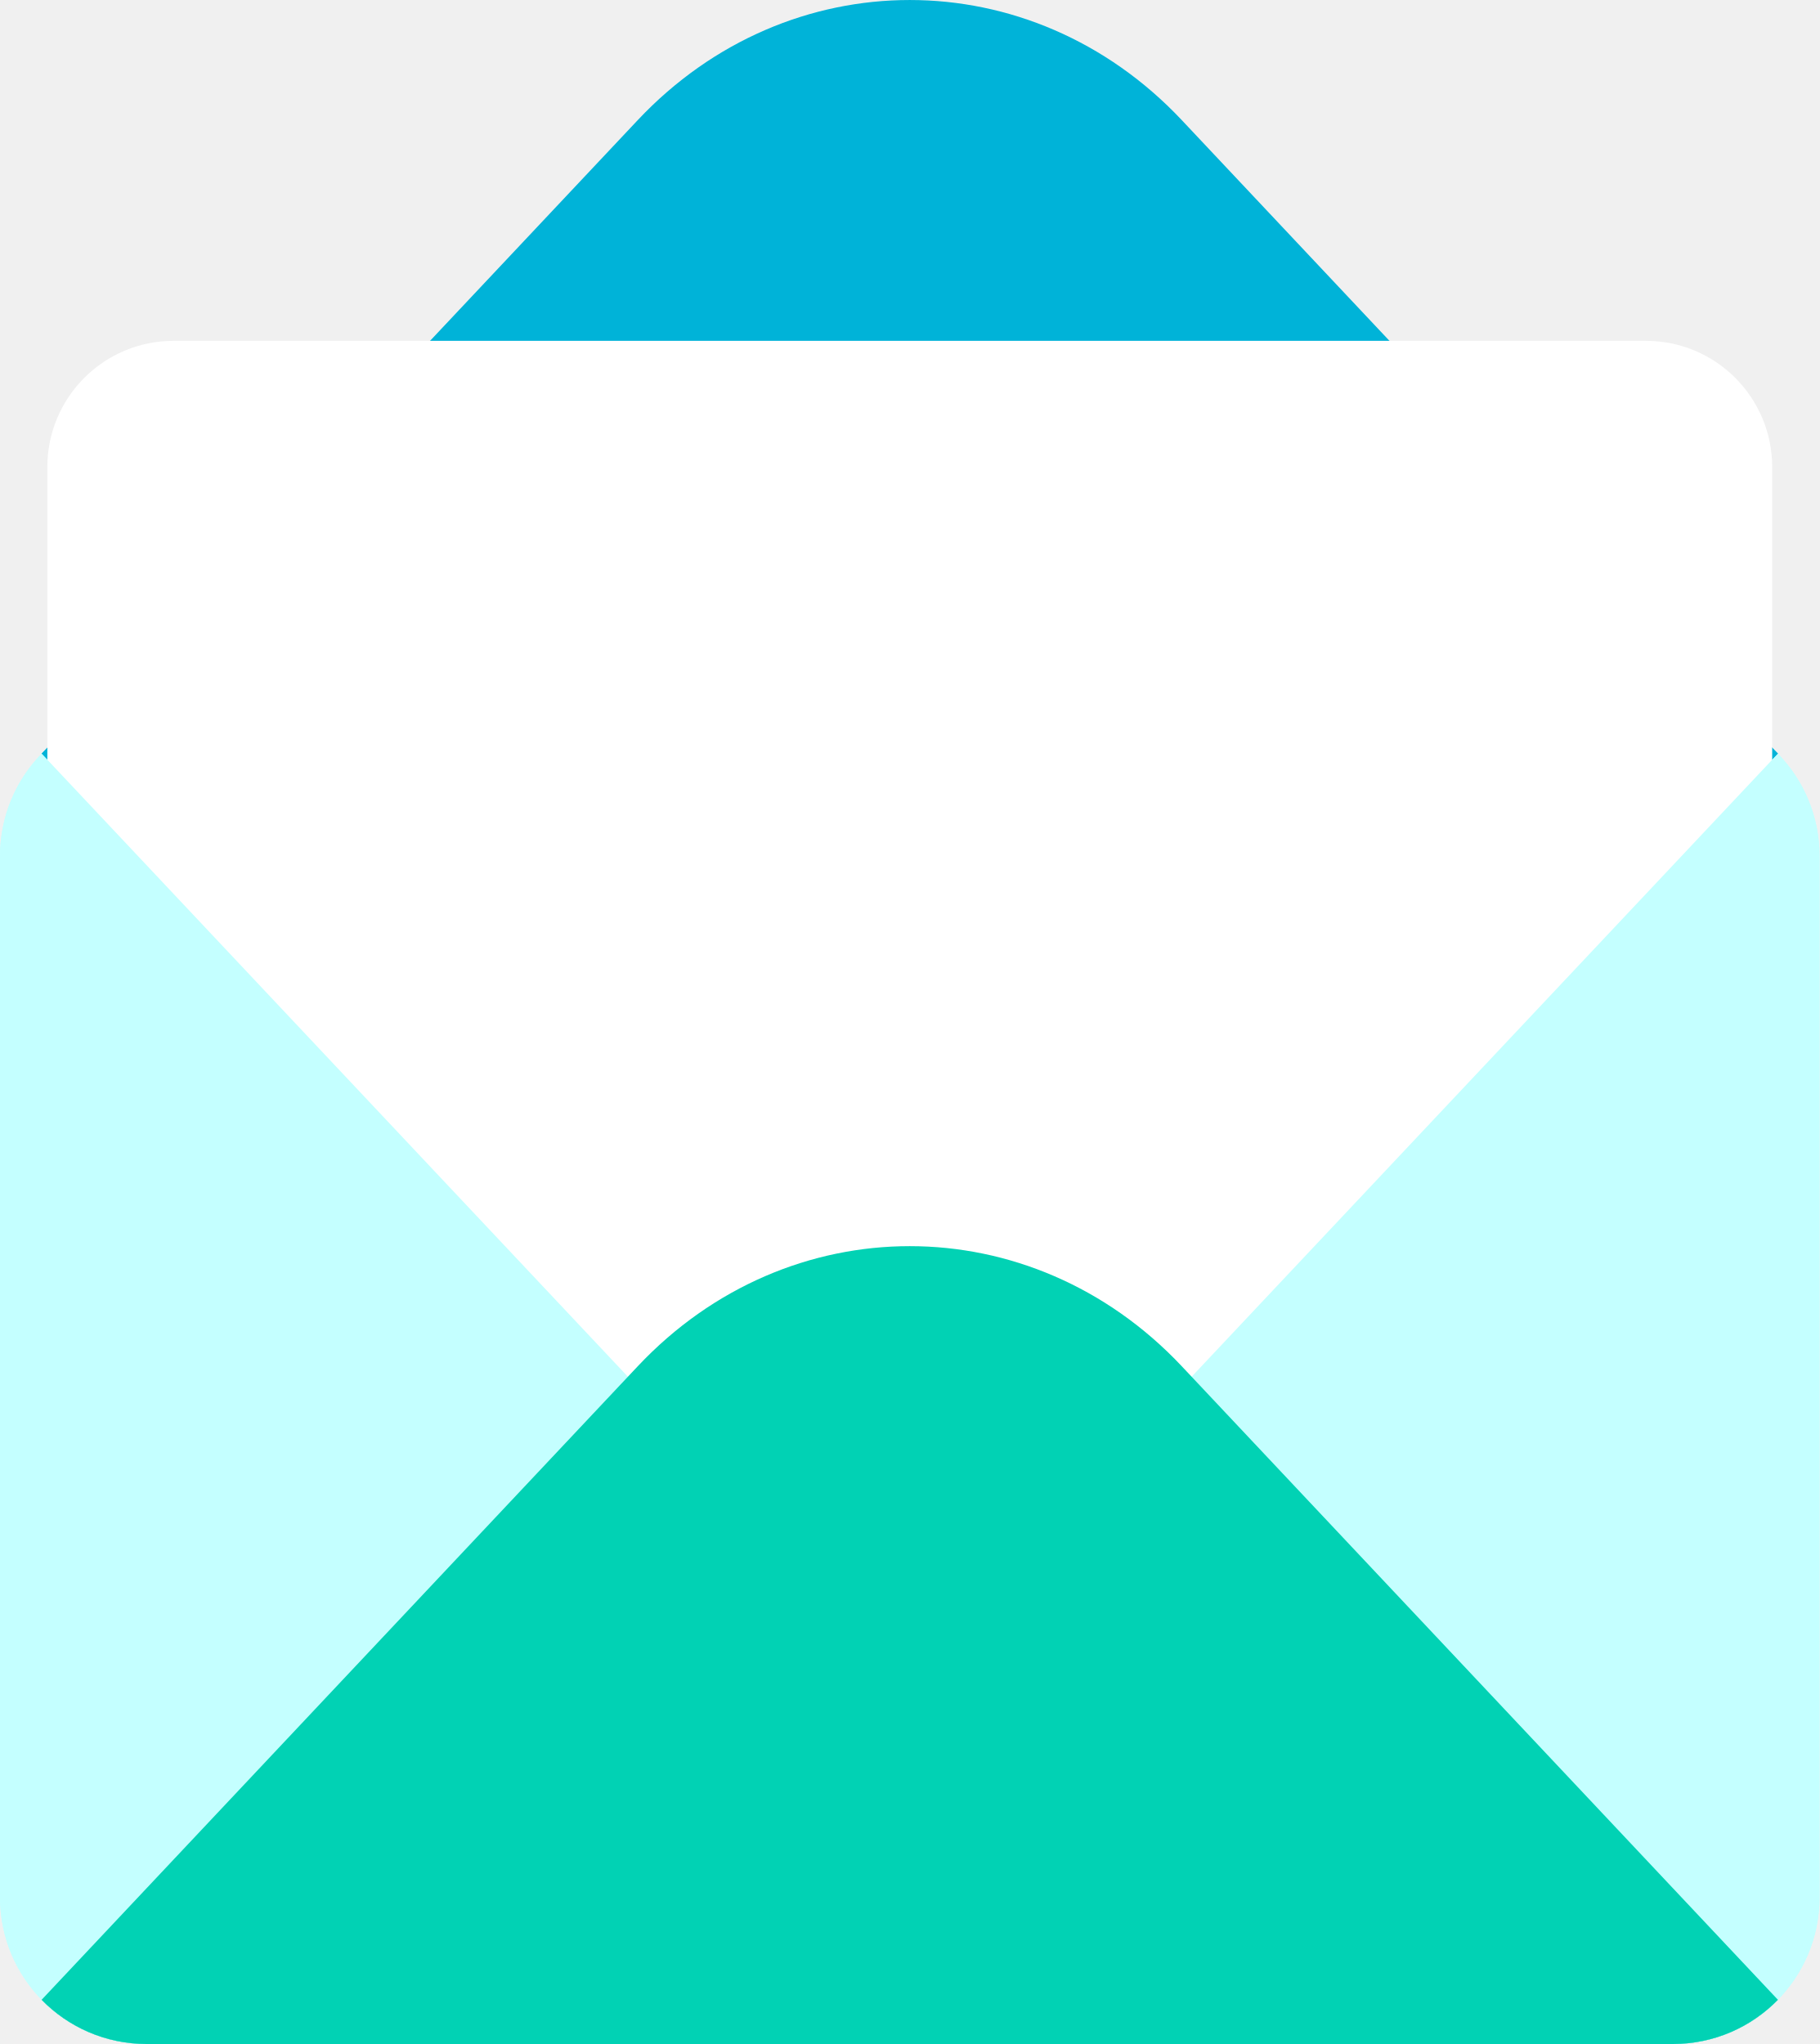
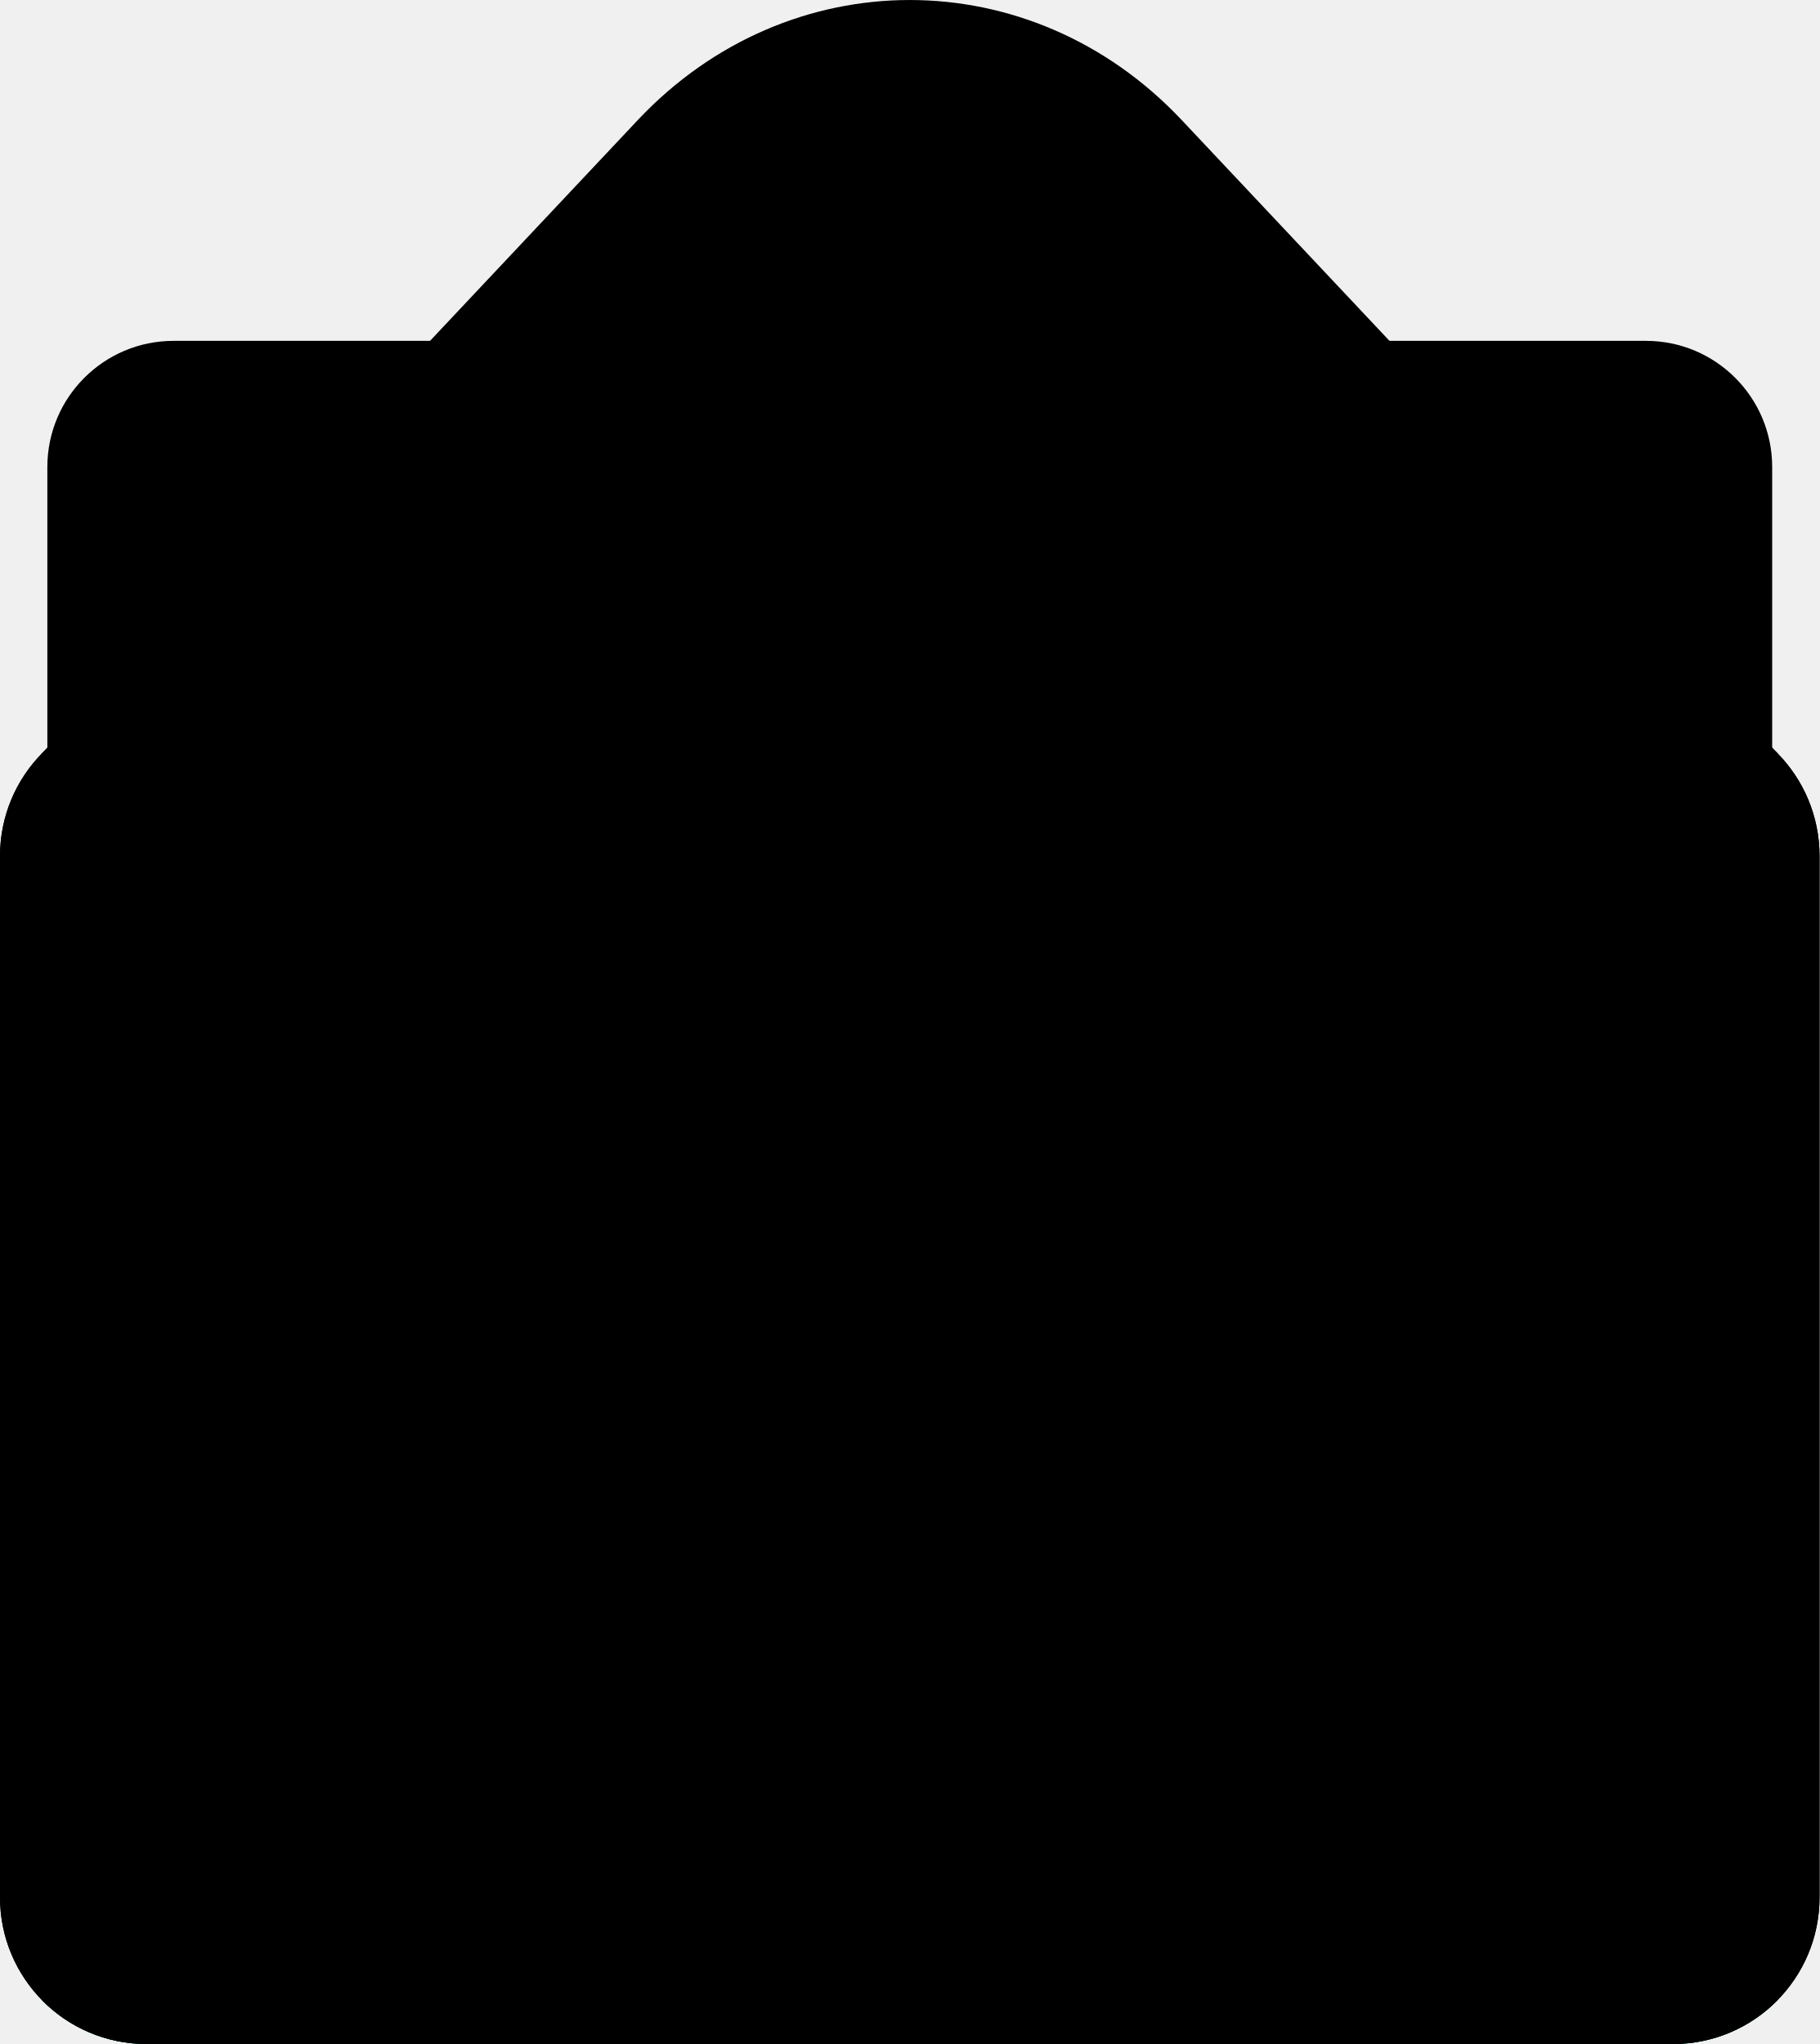
<svg xmlns="http://www.w3.org/2000/svg" width="81.802mm" height="91.894mm" viewBox="0 0 81.802 91.894" version="1.1" id="svg26077" class="icon icon-env-opened click-target">
  <defs id="defs26074" />
  <g id="layer1" transform="translate(14.44261,12.87413)">
    <g id="g22219" transform="translate(-642.3059,19.3844)">
-       <rect style="opacity:1;fill:#c4ffff;fill-opacity:1;stroke-width:0.098" id="rect22209" width="81.802" height="60" x="627.863" y="-0.364" ry="6.598" />
+       <rect style="opacity:1;fill-opacity:1;stroke-width:0.098" id="rect22209" width="81.802" height="60" x="627.863" y="-0.364" ry="6.598" />
      <g id="g22217">
-         <path id="path22211" style="opacity:1;fill:#00b3d8;fill-opacity:1;stroke-width:0.098" d="m 634.461,3.612 c -1.858,0 -3.53,-0.761 -4.727,-1.988 l 26.8,-28.482 c 6.775,-7.2 17.684,-7.2 24.459,0 l 26.8,28.482 c -1.197,1.227 -2.869,1.988 -4.727,1.988 z" />
-         <path id="path22213" style="opacity:1;fill:#00b3d8;fill-opacity:1;stroke-width:0.098" d="m 634.461,-0.364 c -1.858,0 -3.53,0.761 -4.727,1.988 l 26.8,28.482 c 6.775,7.2 17.684,7.2 24.459,0 L 707.794,1.624 c -1.197,-1.227 -2.869,-1.988 -4.727,-1.988 z" />
+         <path id="path22211" class="env_top" style="opacity:1;fill-opacity:1;stroke-width:0.098" d="m 634.461,3.612 c -1.858,0 -3.53,-0.761 -4.727,-1.988 l 26.8,-28.482 c 6.775,-7.2 17.684,-7.2 24.459,0 l 26.8,28.482 c -1.197,1.227 -2.869,1.988 -4.727,1.988 z" />
+         <path id="path22213" class="env_back" style="opacity:1;fill-opacity:1;stroke-width:0.098" d="m 634.461,-0.364 c -1.858,0 -3.53,0.761 -4.727,1.988 l 26.8,28.482 c 6.775,7.2 17.684,7.2 24.459,0 L 707.794,1.624 c -1.197,-1.227 -2.869,-1.988 -4.727,-1.988 z" />
        <path id="path22215" style="opacity:1;fill:#01d2b4;fill-opacity:1;stroke-width:0.098" d="m 634.461,59.636 c -1.858,0 -3.53,-0.761 -4.727,-1.988 l 26.8,-28.482 c 6.775,-7.2 17.684,-7.2 24.459,0 l 26.8,28.482 c -1.197,1.227 -2.869,1.988 -4.727,1.988 z" />
      </g>
    </g>
-     <rect style="fill:#ffffff;fill-opacity:1;stroke-width:0.089" id="letter" width="77.544" height="51.604" x="-12.314" y="2.45" ry="5.674" />
+     <rect style="fill-opacity:1;" id="letter" width="77.544" height="51.604" x="-12.314" y="2.45" ry="5.674" />
    <g id="g23563" transform="translate(-750.8714,19.38428)">
-       <path id="path23559" style="opacity:1;fill:#c4ffff;fill-opacity:1;stroke-width:0.371" d="m 2808.289,-1.377 c -0.438,0 -0.874,0.011 -1.307,0.033 0.433,-0.022 0.868,-0.033 1.307,-0.033 z m -1.307,0.033 c -0.433,0.022 -0.864,0.056 -1.291,0.1 0.427,-0.044 0.858,-0.077 1.291,-0.1 z m -1.291,0.1 c -0.42,0.043 -0.836,0.097 -1.25,0.16 0.414,-0.064 0.83,-0.117 1.25,-0.16 z m 261.897,-0.133 c 0.439,0 0.875,0.011 1.309,0.033 -0.433,-0.022 -0.87,-0.033 -1.309,-0.033 z m 1.309,0.033 c 0.433,0.022 0.862,0.056 1.289,0.1 -0.427,-0.044 -0.856,-0.077 -1.289,-0.1 z m 1.289,0.1 c 0.42,0.043 0.838,0.097 1.252,0.16 -0.414,-0.064 -0.832,-0.117 -1.252,-0.16 z m 1.537,0.211 c 0.327,0.054 0.652,0.109 0.975,0.176 -0.322,-0.067 -0.648,-0.122 -0.975,-0.176 z m -267.588,0.004 c -0.317,0.053 -0.634,0.105 -0.947,0.17 0.313,-0.065 0.63,-0.117 0.947,-0.17 z m 268.656,0.193 c 0.381,0.08 0.76,0.168 1.135,0.266 -0.375,-0.098 -0.753,-0.185 -1.135,-0.266 z m -269.775,0.018 c -0.359,0.077 -0.716,0.158 -1.068,0.25 0.353,-0.092 0.709,-0.173 1.068,-0.25 z m -1.068,0.25 c -0.394,0.103 -0.782,0.215 -1.168,0.336 0.385,-0.121 0.775,-0.233 1.168,-0.336 z m 272.059,0.021 c 0.372,0.098 0.741,0.204 1.105,0.318 -0.364,-0.114 -0.734,-0.22 -1.105,-0.318 z m 1.314,0.389 c 0.32,0.104 0.637,0.21 0.951,0.326 -0.314,-0.116 -0.632,-0.223 -0.951,-0.326 z m -274.885,0.041 c -0.273,0.09 -0.547,0.18 -0.816,0.279 0.269,-0.099 0.543,-0.189 0.816,-0.279 z m 276.096,0.387 c 0.306,0.117 0.612,0.237 0.912,0.365 -0.301,-0.129 -0.606,-0.248 -0.912,-0.365 z m -277.246,0.023 c -0.285,0.11 -0.57,0.222 -0.85,0.342 0.28,-0.12 0.565,-0.232 0.85,-0.342 z m 278.25,0.383 c 0.347,0.15 0.691,0.307 1.029,0.473 -0.339,-0.165 -0.682,-0.322 -1.029,-0.473 z m -279.207,0.008 c -0.342,0.148 -0.68,0.302 -1.014,0.465 0.334,-0.163 0.672,-0.316 1.014,-0.465 z m 280.305,0.5 c 0.348,0.172 0.693,0.35 1.031,0.537 -0.339,-0.187 -0.683,-0.366 -1.031,-0.537 z m -281.393,0.002 c -0.341,0.168 -0.678,0.343 -1.01,0.525 0.331,-0.183 0.669,-0.357 1.01,-0.525 z m 282.428,0.537 c 0.344,0.19 0.682,0.388 1.016,0.594 -0.334,-0.206 -0.672,-0.404 -1.016,-0.594 z m -283.541,0.049 c -0.322,0.179 -0.641,0.364 -0.953,0.557 0.313,-0.193 0.631,-0.377 0.953,-0.557 z M 2795.102,2.375 c -0.327,0.203 -0.648,0.413 -0.965,0.631 0.316,-0.218 0.638,-0.428 0.965,-0.631 z m -0.965,0.631 c -0.326,0.225 -0.646,0.458 -0.961,0.697 0.315,-0.24 0.635,-0.473 0.961,-0.697 z m 286.723,-0.576 c 0.294,0.184 0.586,0.372 0.871,0.568 -0.285,-0.196 -0.577,-0.384 -0.871,-0.568 z m 0.926,0.607 c 0.319,0.221 0.633,0.448 0.941,0.684 -0.308,-0.235 -0.623,-0.463 -0.941,-0.684 z m 0.941,0.684 c 0.322,0.246 0.639,0.5 0.949,0.762 -0.31,-0.262 -0.626,-0.515 -0.949,-0.762 z m 0.949,0.762 c 0.31,0.261 0.612,0.529 0.908,0.805 -0.296,-0.275 -0.599,-0.544 -0.908,-0.805 z m 0.908,0.805 c 0.296,0.276 0.586,0.56 0.869,0.85 -0.283,-0.29 -0.572,-0.574 -0.869,-0.85 z m 0.869,0.85 -101.293,107.648 c -25.607,27.213 -66.837,27.213 -92.443,0 L 2790.424,6.137 c -4.377,4.489 -7.07,10.628 -7.07,17.422 V 200.459 c 0,13.815 11.121,24.936 24.936,24.936 h 259.299 c 13.815,0 24.938,-11.121 24.938,-24.936 V 23.559 c 0,-6.795 -2.694,-12.933 -7.072,-17.422 z M 2793.074,3.781 c -0.296,0.227 -0.586,0.461 -0.871,0.701 0.285,-0.24 0.575,-0.474 0.871,-0.701 z m -0.871,0.701 c -0.301,0.254 -0.598,0.515 -0.887,0.783 0.289,-0.268 0.585,-0.529 0.887,-0.783 z m -0.975,0.869 c -0.269,0.252 -0.533,0.508 -0.791,0.771 0.257,-0.263 0.522,-0.52 0.791,-0.771 z" transform="scale(0.2645833)" />
-       <path id="path23561" style="opacity:1;fill:#01d2b4;fill-opacity:1;stroke-width:0.098" d="m 743.027,59.636 c -1.858,0 -3.53,-0.761 -4.727,-1.988 l 26.8,-28.482 c 6.775,-7.2 17.684,-7.2 24.459,0 l 26.8,28.482 c -1.197,1.227 -2.869,1.988 -4.727,1.988 z" />
+       <path id="path23559" class="env_background" style="opacity:1;fill-opacity:1;stroke-width:0.371" d="m 2808.289,-1.377 c -0.438,0 -0.874,0.011 -1.307,0.033 0.433,-0.022 0.868,-0.033 1.307,-0.033 z m -1.307,0.033 c -0.433,0.022 -0.864,0.056 -1.291,0.1 0.427,-0.044 0.858,-0.077 1.291,-0.1 z m -1.291,0.1 c -0.42,0.043 -0.836,0.097 -1.25,0.16 0.414,-0.064 0.83,-0.117 1.25,-0.16 z m 261.897,-0.133 c 0.439,0 0.875,0.011 1.309,0.033 -0.433,-0.022 -0.87,-0.033 -1.309,-0.033 z m 1.309,0.033 c 0.433,0.022 0.862,0.056 1.289,0.1 -0.427,-0.044 -0.856,-0.077 -1.289,-0.1 z m 1.289,0.1 c 0.42,0.043 0.838,0.097 1.252,0.16 -0.414,-0.064 -0.832,-0.117 -1.252,-0.16 z m 1.537,0.211 c 0.327,0.054 0.652,0.109 0.975,0.176 -0.322,-0.067 -0.648,-0.122 -0.975,-0.176 z m -267.588,0.004 c -0.317,0.053 -0.634,0.105 -0.947,0.17 0.313,-0.065 0.63,-0.117 0.947,-0.17 z m 268.656,0.193 c 0.381,0.08 0.76,0.168 1.135,0.266 -0.375,-0.098 -0.753,-0.185 -1.135,-0.266 z m -269.775,0.018 c -0.359,0.077 -0.716,0.158 -1.068,0.25 0.353,-0.092 0.709,-0.173 1.068,-0.25 z m -1.068,0.25 c -0.394,0.103 -0.782,0.215 -1.168,0.336 0.385,-0.121 0.775,-0.233 1.168,-0.336 z m 272.059,0.021 c 0.372,0.098 0.741,0.204 1.105,0.318 -0.364,-0.114 -0.734,-0.22 -1.105,-0.318 z m 1.314,0.389 c 0.32,0.104 0.637,0.21 0.951,0.326 -0.314,-0.116 -0.632,-0.223 -0.951,-0.326 z m -274.885,0.041 c -0.273,0.09 -0.547,0.18 -0.816,0.279 0.269,-0.099 0.543,-0.189 0.816,-0.279 z m 276.096,0.387 c 0.306,0.117 0.612,0.237 0.912,0.365 -0.301,-0.129 -0.606,-0.248 -0.912,-0.365 z m -277.246,0.023 c -0.285,0.11 -0.57,0.222 -0.85,0.342 0.28,-0.12 0.565,-0.232 0.85,-0.342 z m 278.25,0.383 c 0.347,0.15 0.691,0.307 1.029,0.473 -0.339,-0.165 -0.682,-0.322 -1.029,-0.473 z m -279.207,0.008 c -0.342,0.148 -0.68,0.302 -1.014,0.465 0.334,-0.163 0.672,-0.316 1.014,-0.465 z m 280.305,0.5 c 0.348,0.172 0.693,0.35 1.031,0.537 -0.339,-0.187 -0.683,-0.366 -1.031,-0.537 z m -281.393,0.002 c -0.341,0.168 -0.678,0.343 -1.01,0.525 0.331,-0.183 0.669,-0.357 1.01,-0.525 z m 282.428,0.537 c 0.344,0.19 0.682,0.388 1.016,0.594 -0.334,-0.206 -0.672,-0.404 -1.016,-0.594 z m -283.541,0.049 c -0.322,0.179 -0.641,0.364 -0.953,0.557 0.313,-0.193 0.631,-0.377 0.953,-0.557 z M 2795.102,2.375 c -0.327,0.203 -0.648,0.413 -0.965,0.631 0.316,-0.218 0.638,-0.428 0.965,-0.631 z m -0.965,0.631 c -0.326,0.225 -0.646,0.458 -0.961,0.697 0.315,-0.24 0.635,-0.473 0.961,-0.697 z m 286.723,-0.576 c 0.294,0.184 0.586,0.372 0.871,0.568 -0.285,-0.196 -0.577,-0.384 -0.871,-0.568 z m 0.926,0.607 c 0.319,0.221 0.633,0.448 0.941,0.684 -0.308,-0.235 -0.623,-0.463 -0.941,-0.684 z m 0.941,0.684 c 0.322,0.246 0.639,0.5 0.949,0.762 -0.31,-0.262 -0.626,-0.515 -0.949,-0.762 z m 0.949,0.762 c 0.31,0.261 0.612,0.529 0.908,0.805 -0.296,-0.275 -0.599,-0.544 -0.908,-0.805 z m 0.908,0.805 c 0.296,0.276 0.586,0.56 0.869,0.85 -0.283,-0.29 -0.572,-0.574 -0.869,-0.85 z m 0.869,0.85 -101.293,107.648 c -25.607,27.213 -66.837,27.213 -92.443,0 L 2790.424,6.137 c -4.377,4.489 -7.07,10.628 -7.07,17.422 V 200.459 c 0,13.815 11.121,24.936 24.936,24.936 h 259.299 c 13.815,0 24.938,-11.121 24.938,-24.936 V 23.559 c 0,-6.795 -2.694,-12.933 -7.072,-17.422 z M 2793.074,3.781 c -0.296,0.227 -0.586,0.461 -0.871,0.701 0.285,-0.24 0.575,-0.474 0.871,-0.701 z m -0.871,0.701 c -0.301,0.254 -0.598,0.515 -0.887,0.783 0.289,-0.268 0.585,-0.529 0.887,-0.783 z m -0.975,0.869 c -0.269,0.252 -0.533,0.508 -0.791,0.771 0.257,-0.263 0.522,-0.52 0.791,-0.771 z" transform="scale(0.2645833)" />
+       <path id="path23561" class="env_bottom" style="opacity:1;fill-opacity:1;stroke-width:0.098" d="m 743.027,59.636 c -1.858,0 -3.53,-0.761 -4.727,-1.988 l 26.8,-28.482 c 6.775,-7.2 17.684,-7.2 24.459,0 l 26.8,28.482 c -1.197,1.227 -2.869,1.988 -4.727,1.988 z" />
    </g>
  </g>
</svg>
